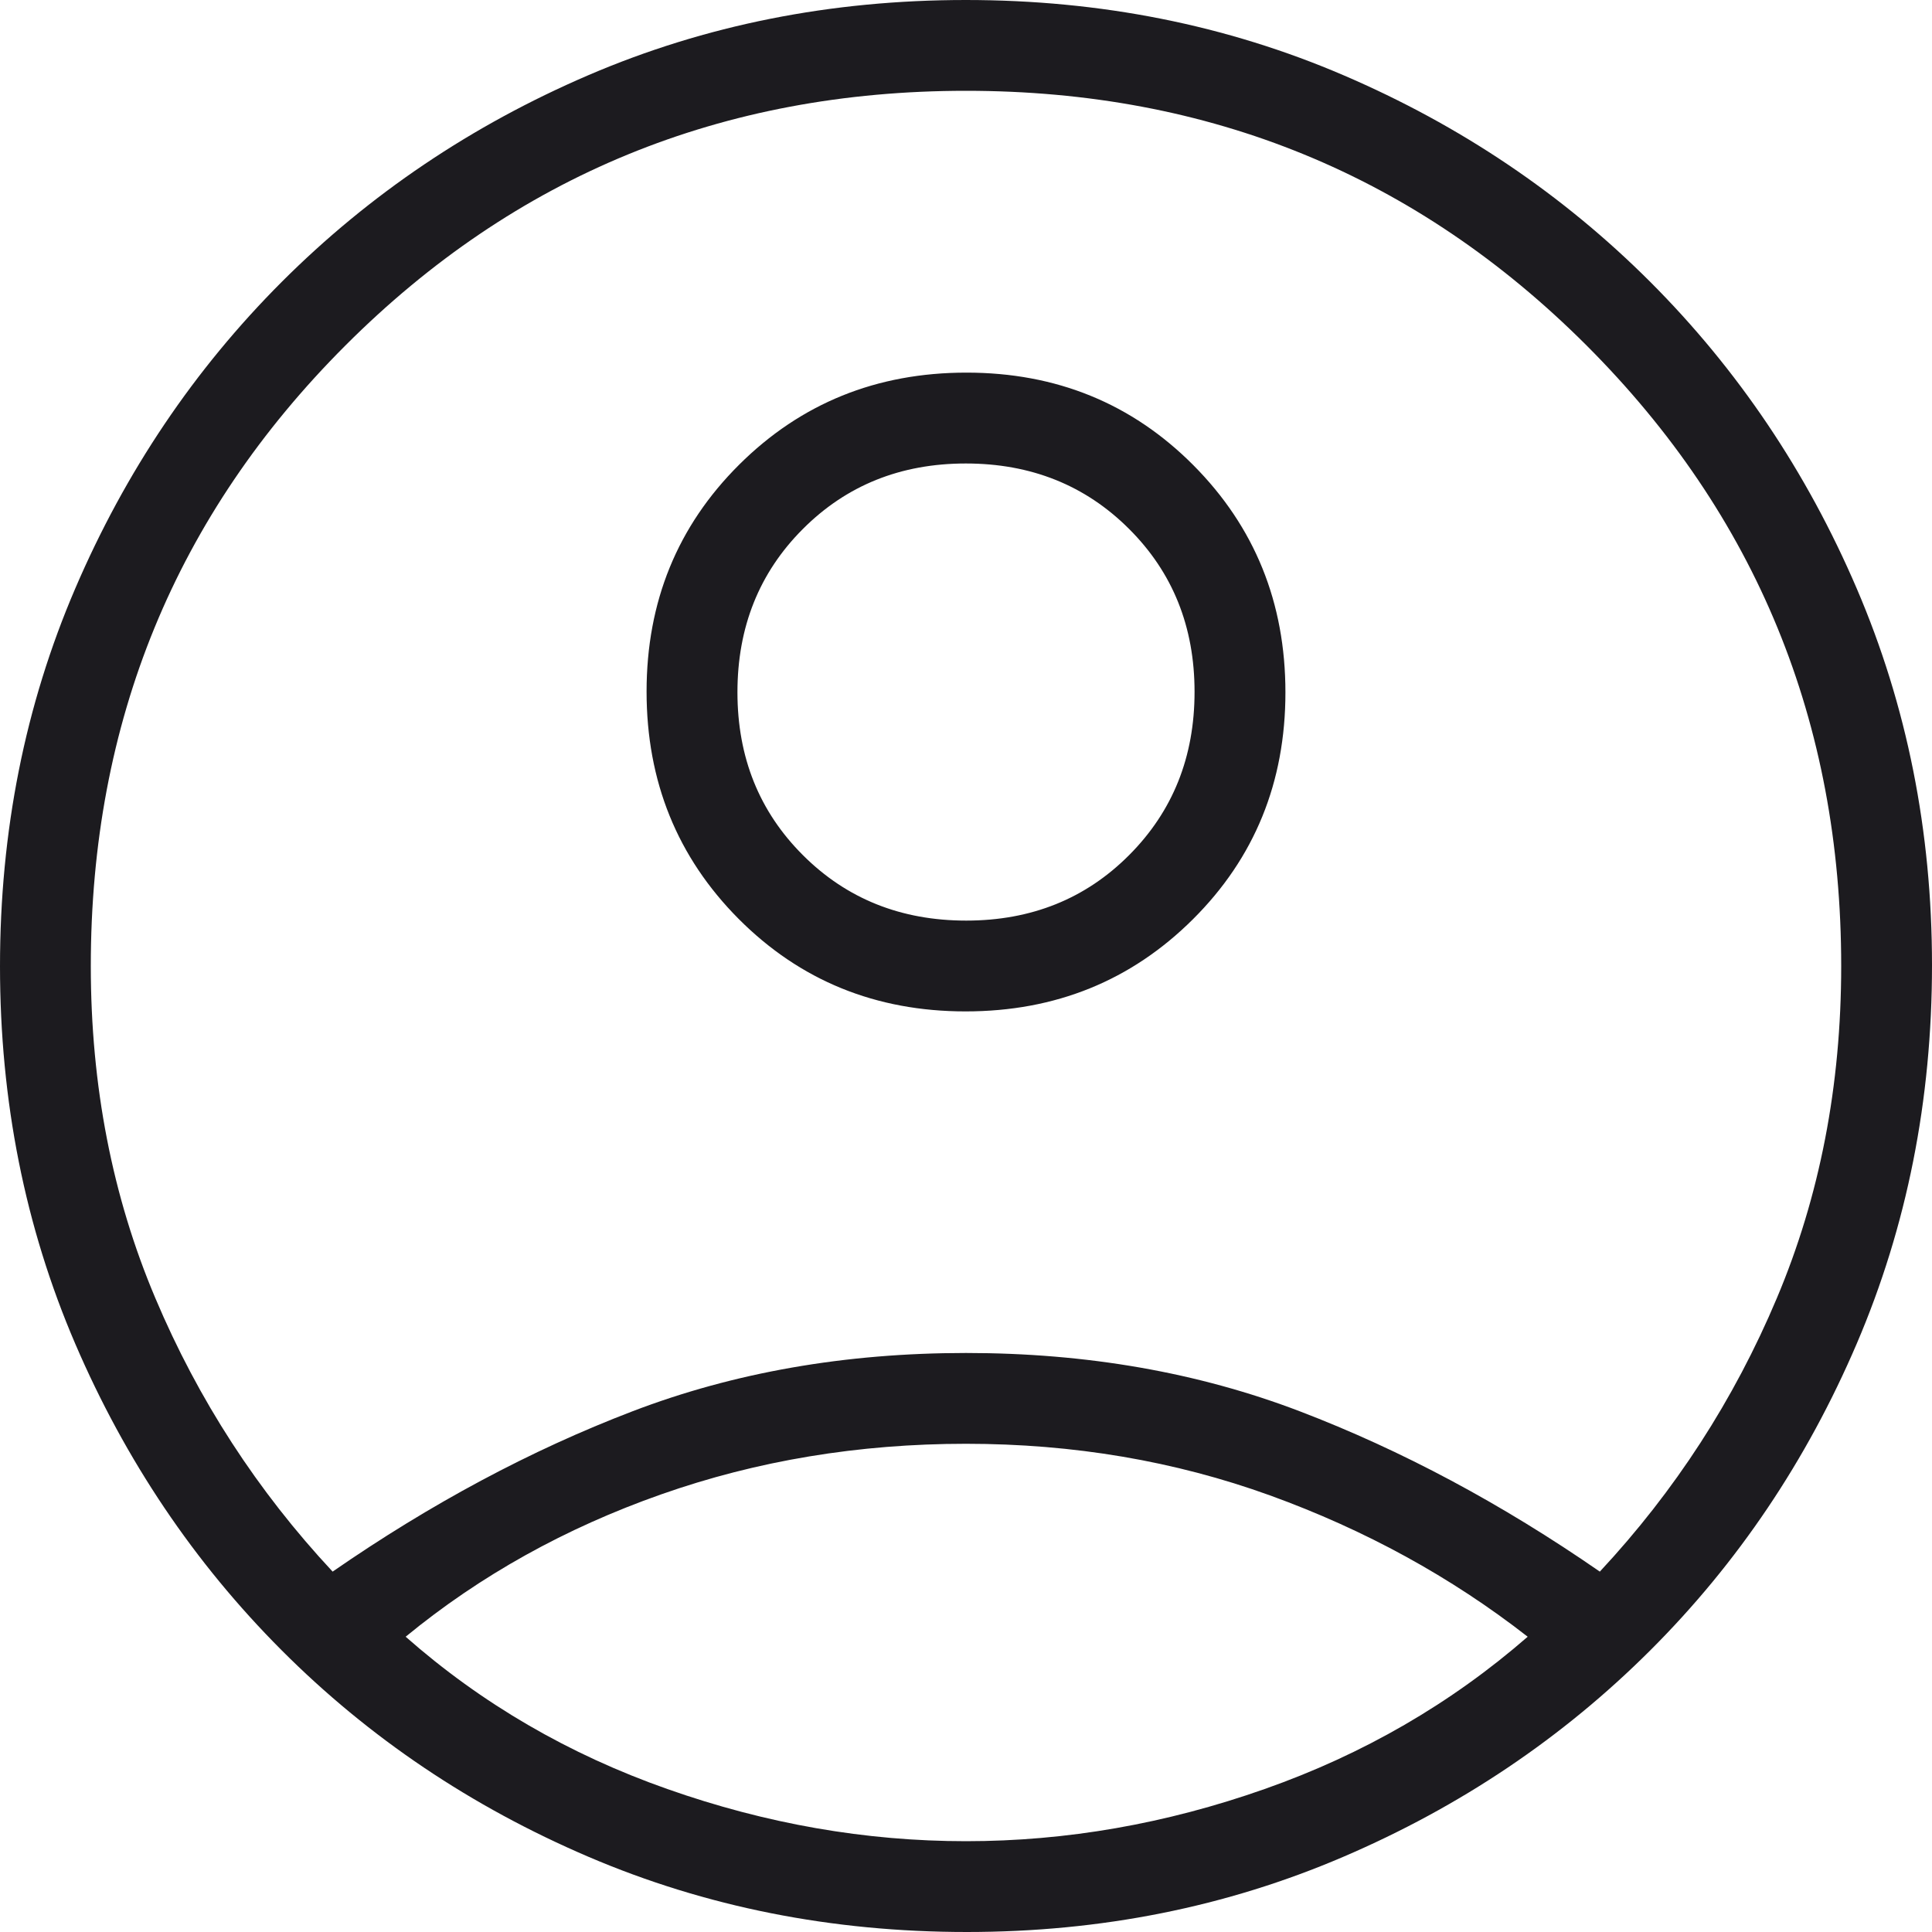
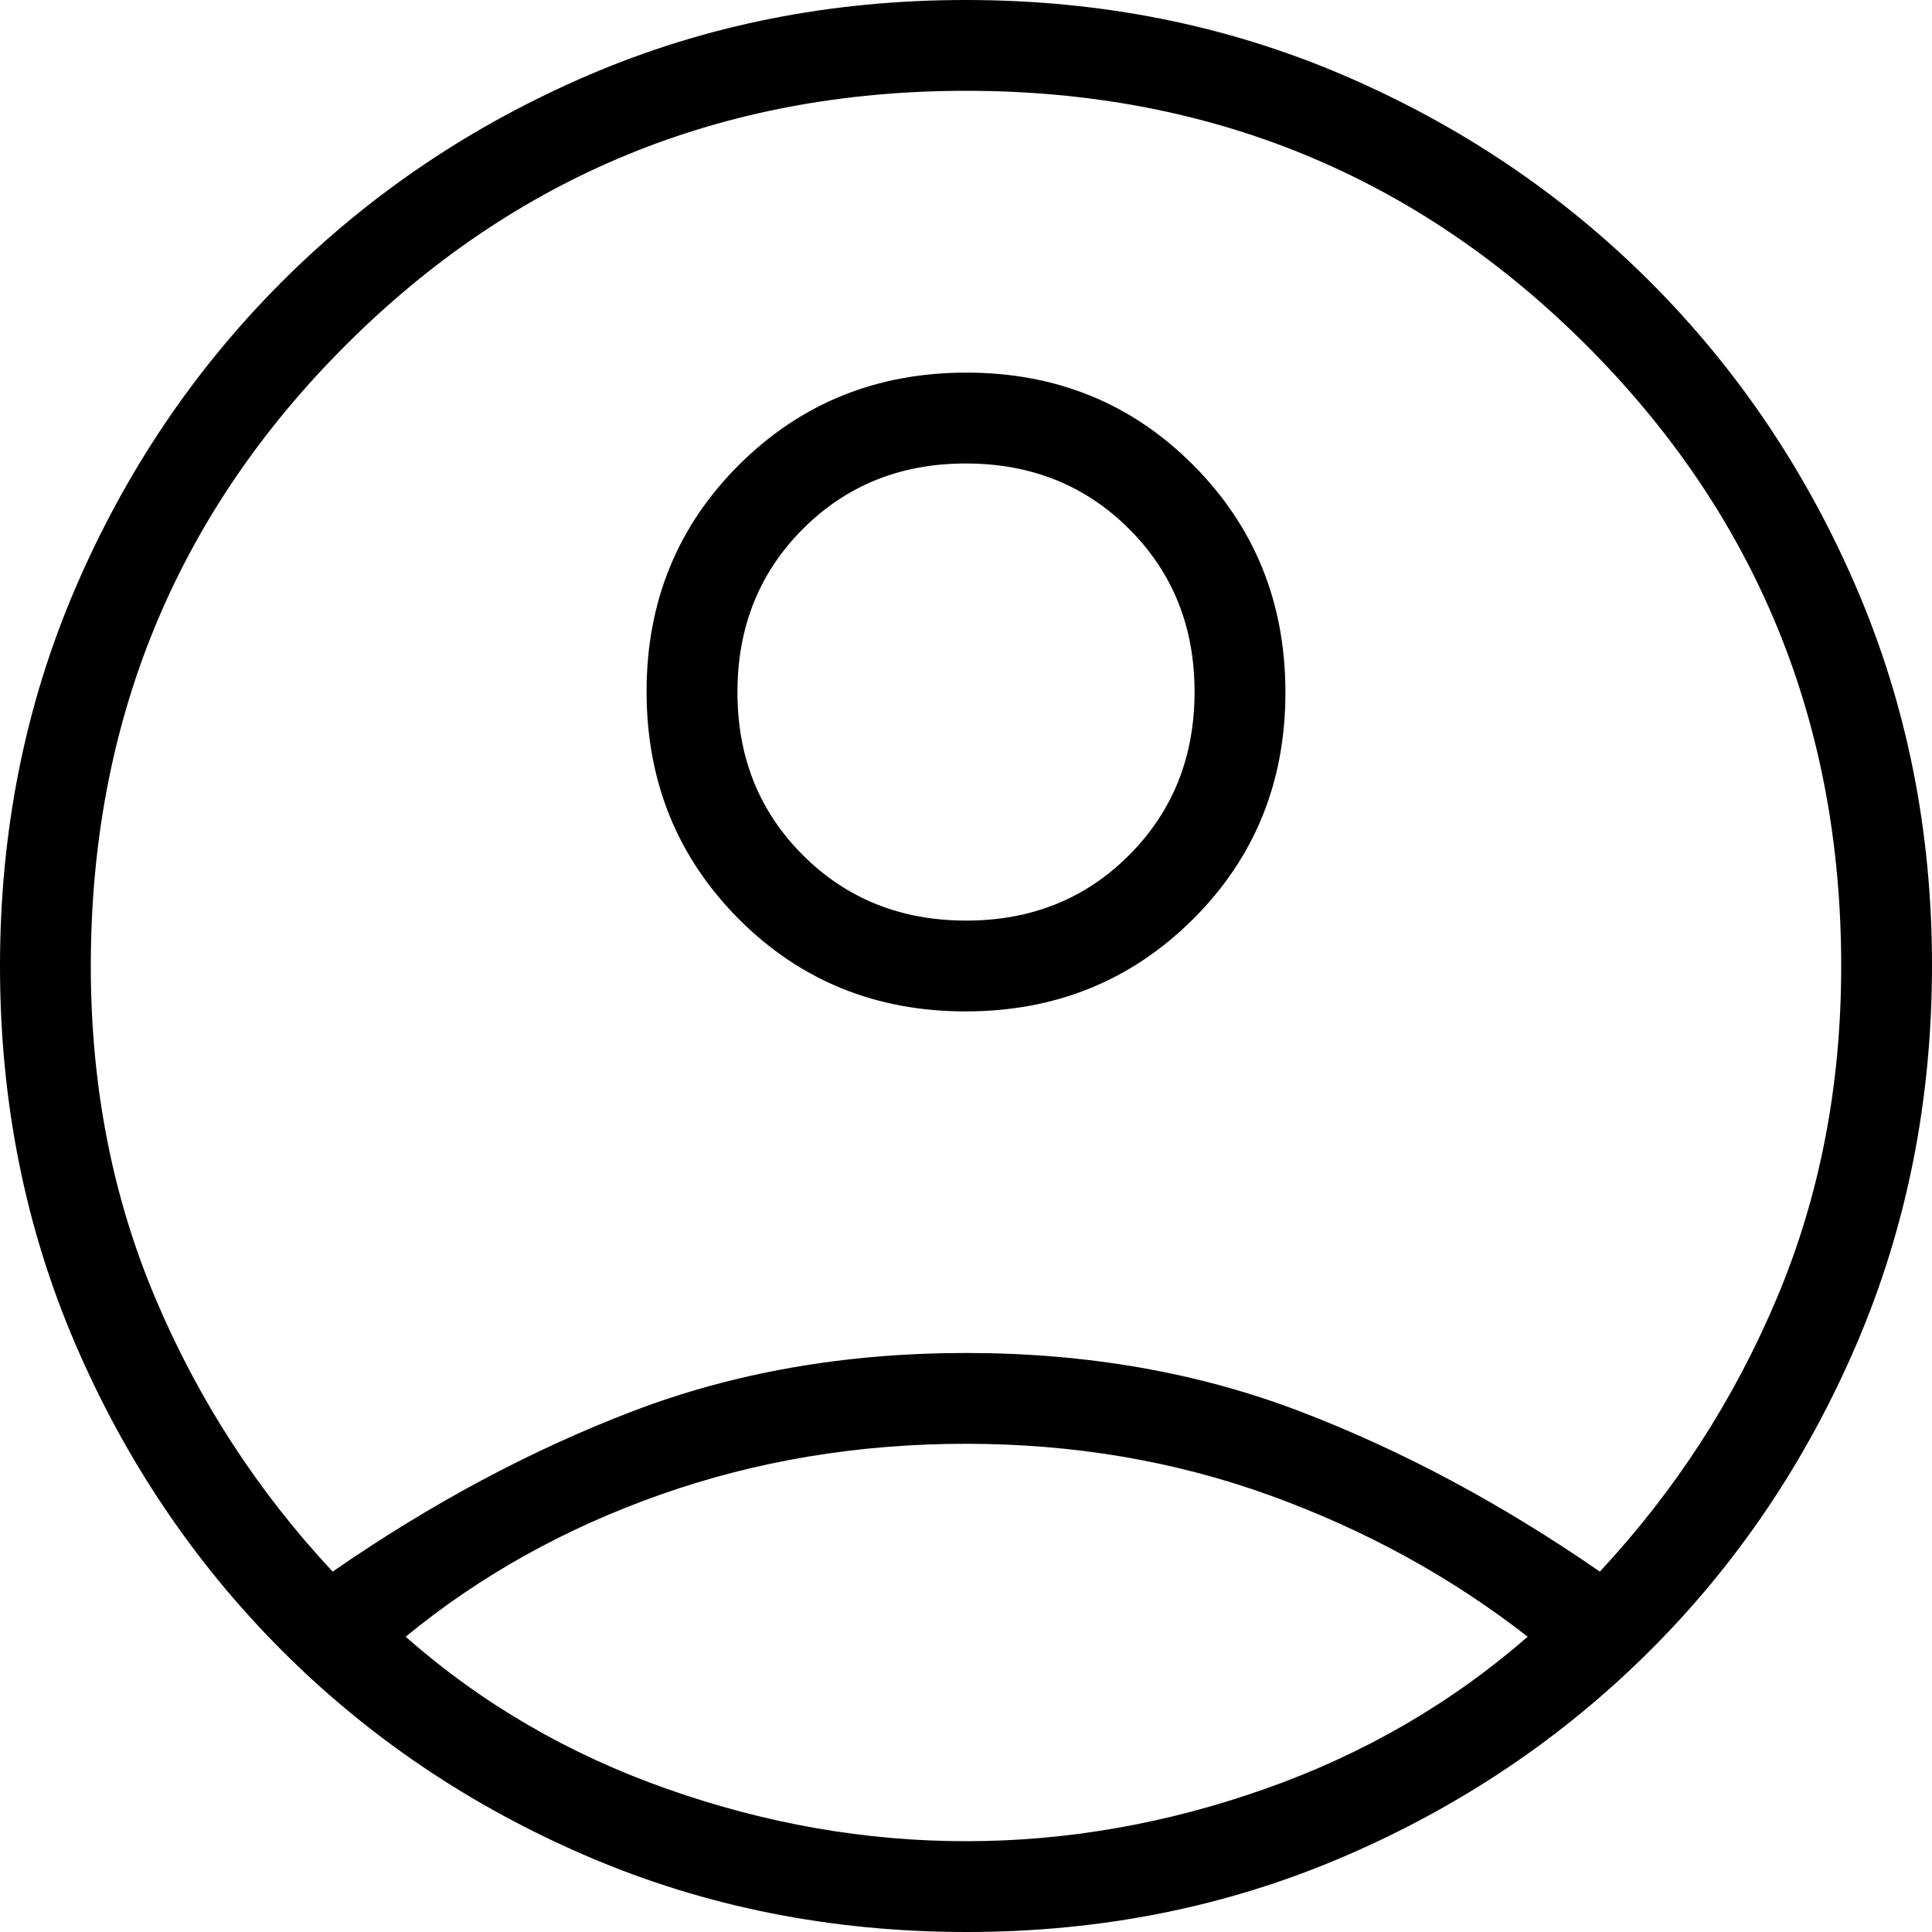
<svg xmlns="http://www.w3.org/2000/svg" width="30" height="30" viewBox="0 0 30 30" fill="none">
-   <path d="M5.165 24.404C6.69 23.349 8.241 22.519 9.82 21.915C11.398 21.311 13.125 21.009 15 21.009C16.875 21.009 18.603 21.311 20.184 21.915C21.764 22.519 23.317 23.349 24.842 24.404C26.009 23.152 26.926 21.737 27.591 20.157C28.257 18.578 28.59 16.859 28.59 15C28.59 11.212 27.272 8 24.636 5.364C22 2.728 18.788 1.41 15 1.41C11.212 1.41 8 2.728 5.364 5.364C2.728 8 1.41 11.212 1.41 15C1.41 16.859 1.744 18.578 2.412 20.157C3.079 21.737 3.997 23.152 5.165 24.404ZM14.993 15.705C13.598 15.705 12.424 15.226 11.47 14.269C10.517 13.311 10.04 12.134 10.04 10.739C10.04 9.344 10.519 8.17 11.477 7.216C12.435 6.263 13.611 5.786 15.007 5.786C16.402 5.786 17.576 6.265 18.53 7.223C19.483 8.181 19.96 9.357 19.96 10.752C19.96 12.147 19.481 13.322 18.523 14.275C17.565 15.228 16.389 15.705 14.993 15.705ZM15.013 30C12.917 30 10.958 29.611 9.137 28.832C7.317 28.053 5.728 26.983 4.372 25.624C3.015 24.264 1.947 22.678 1.168 20.865C0.389 19.051 0 17.098 0 15.003C0 12.909 0.389 10.954 1.168 9.139C1.947 7.323 3.017 5.736 4.376 4.376C5.736 3.017 7.322 1.947 9.135 1.168C10.949 0.389 12.902 0 14.997 0C17.091 0 19.046 0.389 20.861 1.168C22.677 1.947 24.264 3.017 25.624 4.376C26.983 5.736 28.053 7.323 28.832 9.14C29.611 10.956 30 12.905 30 14.987C30 17.083 29.611 19.042 28.832 20.863C28.053 22.683 26.983 24.272 25.624 25.628C24.264 26.985 22.677 28.053 20.86 28.832C19.044 29.611 17.095 30 15.013 30ZM15 28.59C16.559 28.59 18.105 28.32 19.637 27.78C21.169 27.241 22.531 26.452 23.722 25.415C22.531 24.486 21.196 23.755 19.719 23.22C18.242 22.686 16.669 22.419 15 22.419C13.331 22.419 11.753 22.681 10.265 23.205C8.777 23.729 7.455 24.465 6.299 25.415C7.476 26.452 8.831 27.241 10.363 27.78C11.895 28.32 13.441 28.59 15 28.59ZM15.003 14.295C16.014 14.295 16.858 13.956 17.534 13.277C18.211 12.598 18.549 11.754 18.549 10.743C18.549 9.732 18.21 8.888 17.531 8.212C16.853 7.535 16.008 7.197 14.997 7.197C13.986 7.197 13.143 7.536 12.466 8.215C11.789 8.893 11.451 9.738 11.451 10.749C11.451 11.76 11.79 12.603 12.469 13.28C13.147 13.957 13.992 14.295 15.003 14.295Z" fill="#1C1B1F" />
+   <path d="M5.165 24.404C6.69 23.349 8.241 22.519 9.82 21.915C11.398 21.311 13.125 21.009 15 21.009C16.875 21.009 18.603 21.311 20.184 21.915C21.764 22.519 23.317 23.349 24.842 24.404C26.009 23.152 26.926 21.737 27.591 20.157C28.257 18.578 28.59 16.859 28.59 15C28.59 11.212 27.272 8 24.636 5.364C22 2.728 18.788 1.41 15 1.41C11.212 1.41 8 2.728 5.364 5.364C2.728 8 1.41 11.212 1.41 15C1.41 16.859 1.744 18.578 2.412 20.157C3.079 21.737 3.997 23.152 5.165 24.404ZM14.993 15.705C13.598 15.705 12.424 15.226 11.47 14.269C10.517 13.311 10.04 12.134 10.04 10.739C10.04 9.344 10.519 8.17 11.477 7.216C12.435 6.263 13.611 5.786 15.007 5.786C16.402 5.786 17.576 6.265 18.53 7.223C19.483 8.181 19.96 9.357 19.96 10.752C19.96 12.147 19.481 13.322 18.523 14.275C17.565 15.228 16.389 15.705 14.993 15.705ZM15.013 30C12.917 30 10.958 29.611 9.137 28.832C7.317 28.053 5.728 26.983 4.372 25.624C3.015 24.264 1.947 22.678 1.168 20.865C0.389 19.051 0 17.098 0 15.003C0 12.909 0.389 10.954 1.168 9.139C1.947 7.323 3.017 5.736 4.376 4.376C5.736 3.017 7.322 1.947 9.135 1.168C10.949 0.389 12.902 0 14.997 0C17.091 0 19.046 0.389 20.861 1.168C22.677 1.947 24.264 3.017 25.624 4.376C26.983 5.736 28.053 7.323 28.832 9.14C29.611 10.956 30 12.905 30 14.987C30 17.083 29.611 19.042 28.832 20.863C28.053 22.683 26.983 24.272 25.624 25.628C24.264 26.985 22.677 28.053 20.86 28.832C19.044 29.611 17.095 30 15.013 30ZM15 28.59C16.559 28.59 18.105 28.32 19.637 27.78C21.169 27.241 22.531 26.452 23.722 25.415C22.531 24.486 21.196 23.755 19.719 23.22C18.242 22.686 16.669 22.419 15 22.419C13.331 22.419 11.753 22.681 10.265 23.205C8.777 23.729 7.455 24.465 6.299 25.415C7.476 26.452 8.831 27.241 10.363 27.78C11.895 28.32 13.441 28.59 15 28.59ZM15.003 14.295C16.014 14.295 16.858 13.956 17.534 13.277C18.211 12.598 18.549 11.754 18.549 10.743C18.549 9.732 18.21 8.888 17.531 8.212C16.853 7.535 16.008 7.197 14.997 7.197C13.986 7.197 13.143 7.536 12.466 8.215C11.789 8.893 11.451 9.738 11.451 10.749C11.451 11.76 11.79 12.603 12.469 13.28C13.147 13.957 13.992 14.295 15.003 14.295Z" fill="currentColor" />
</svg>
